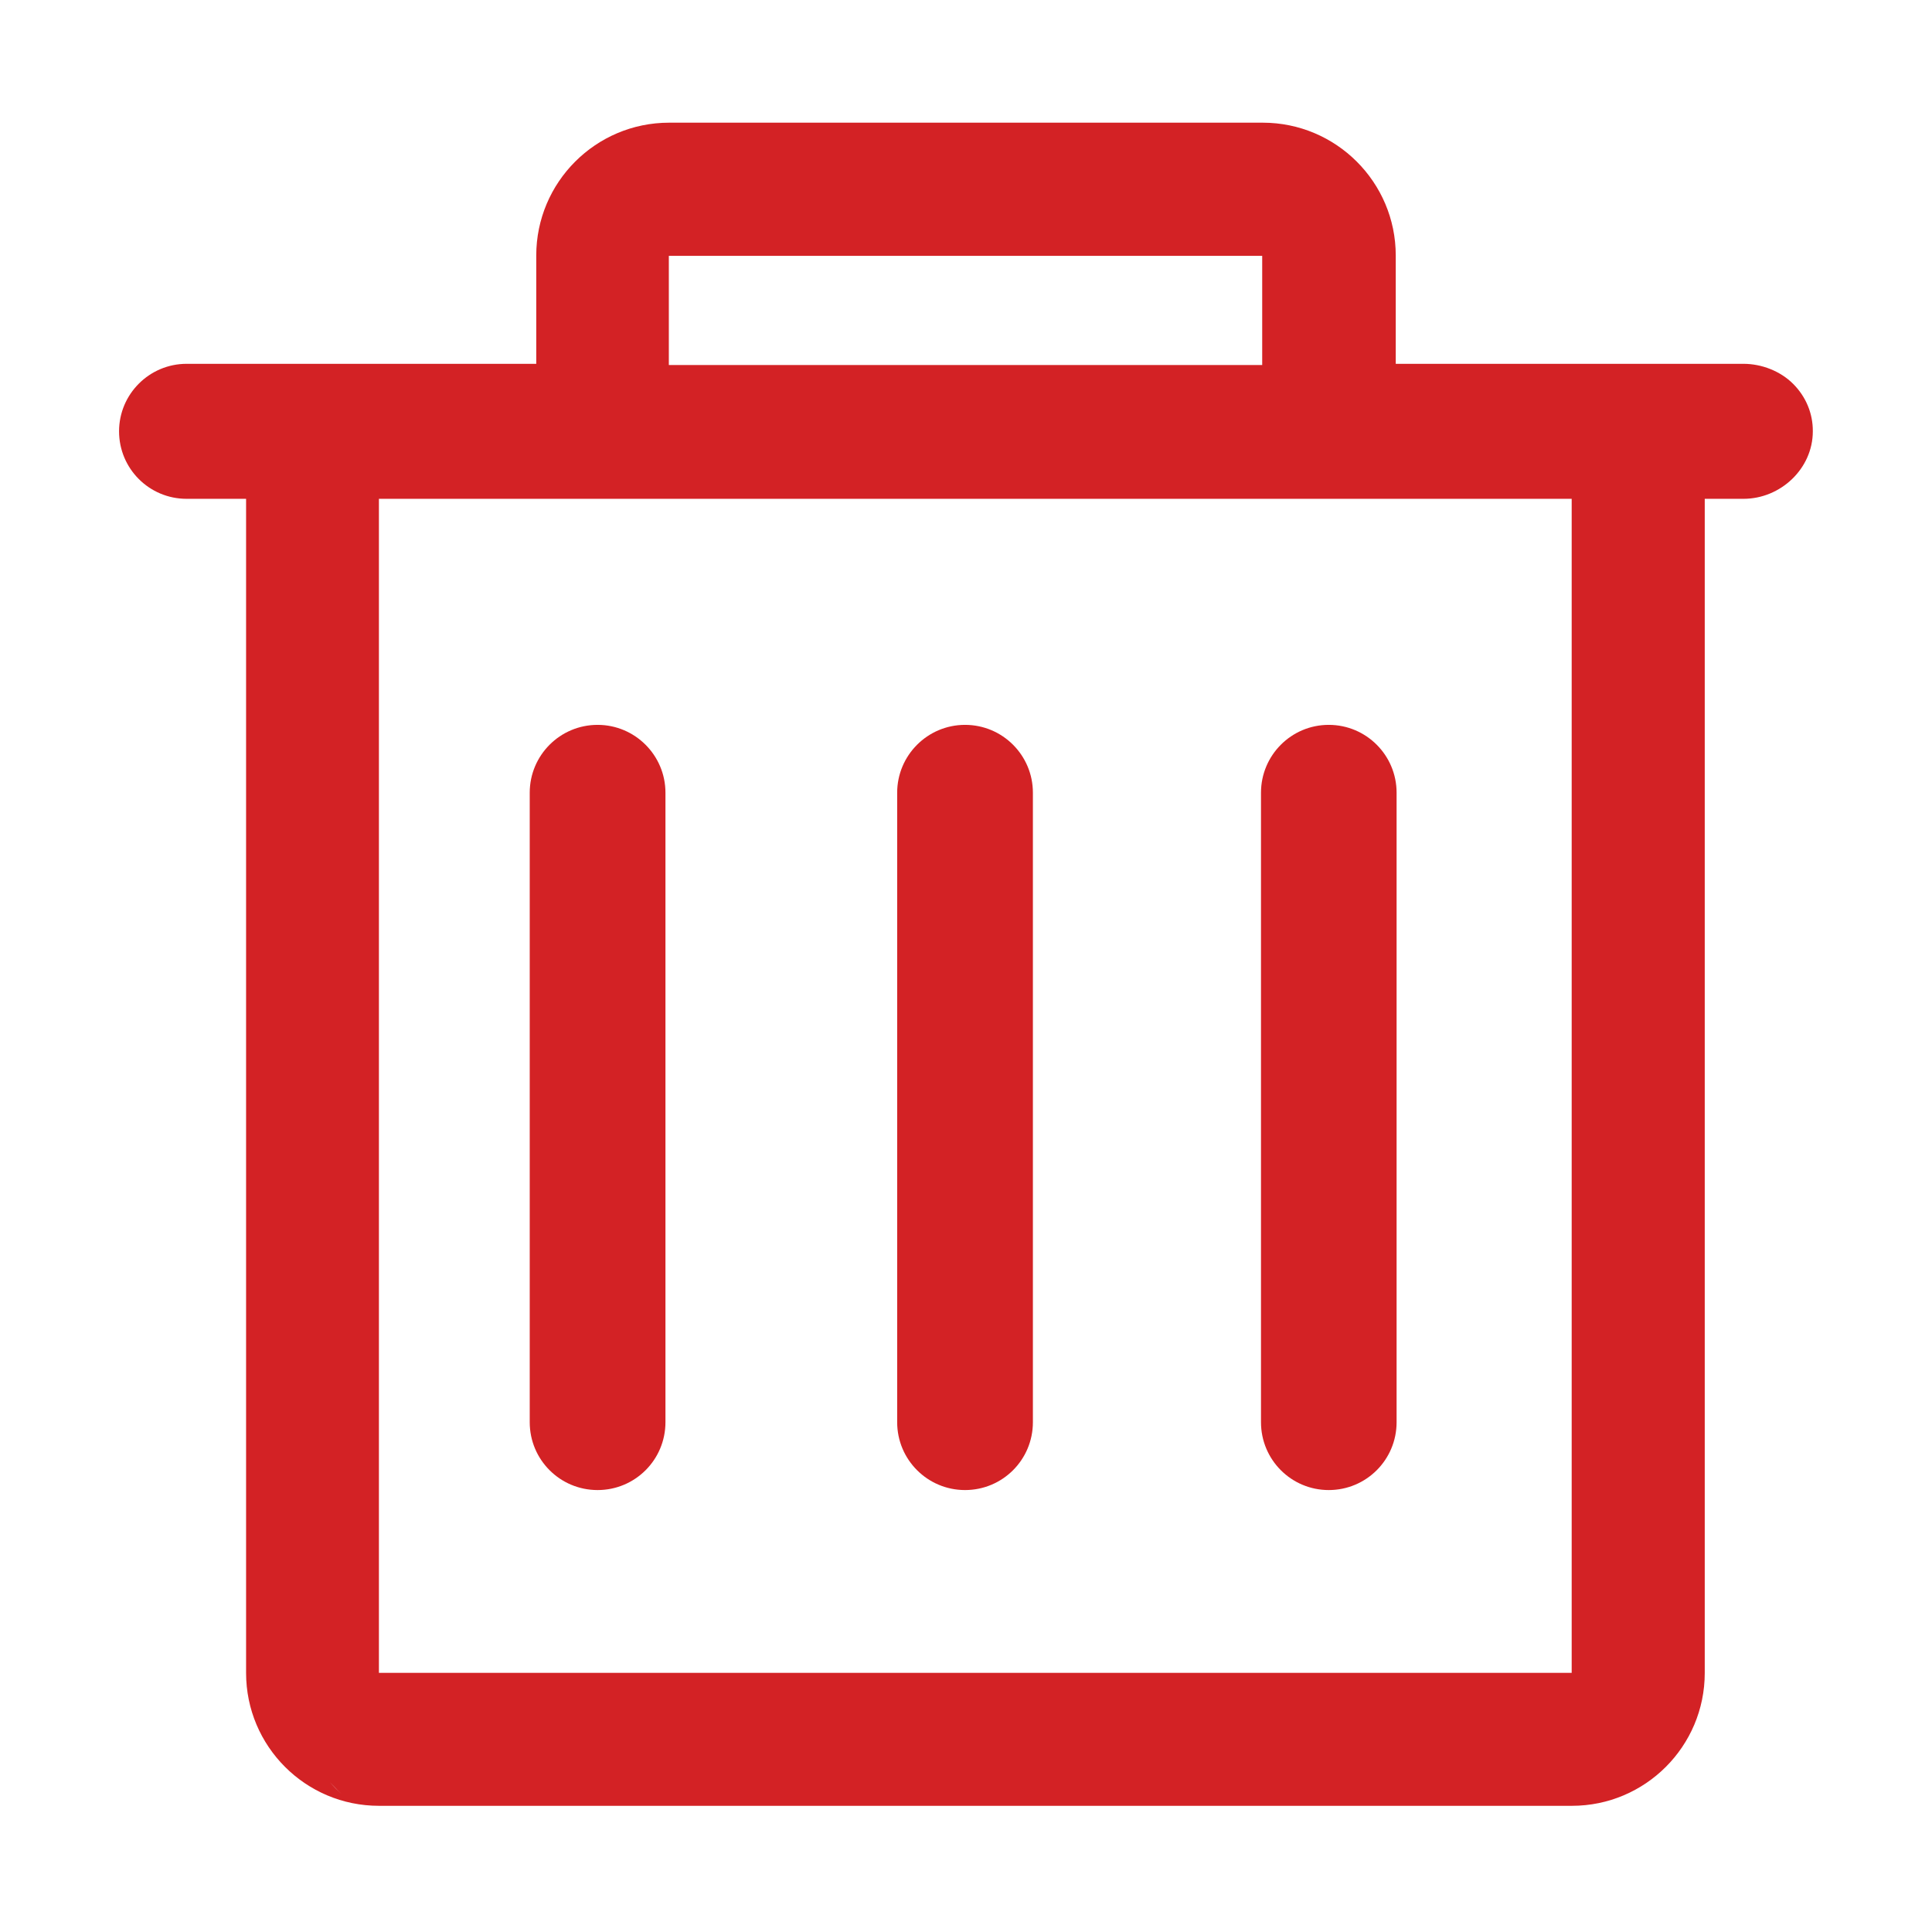
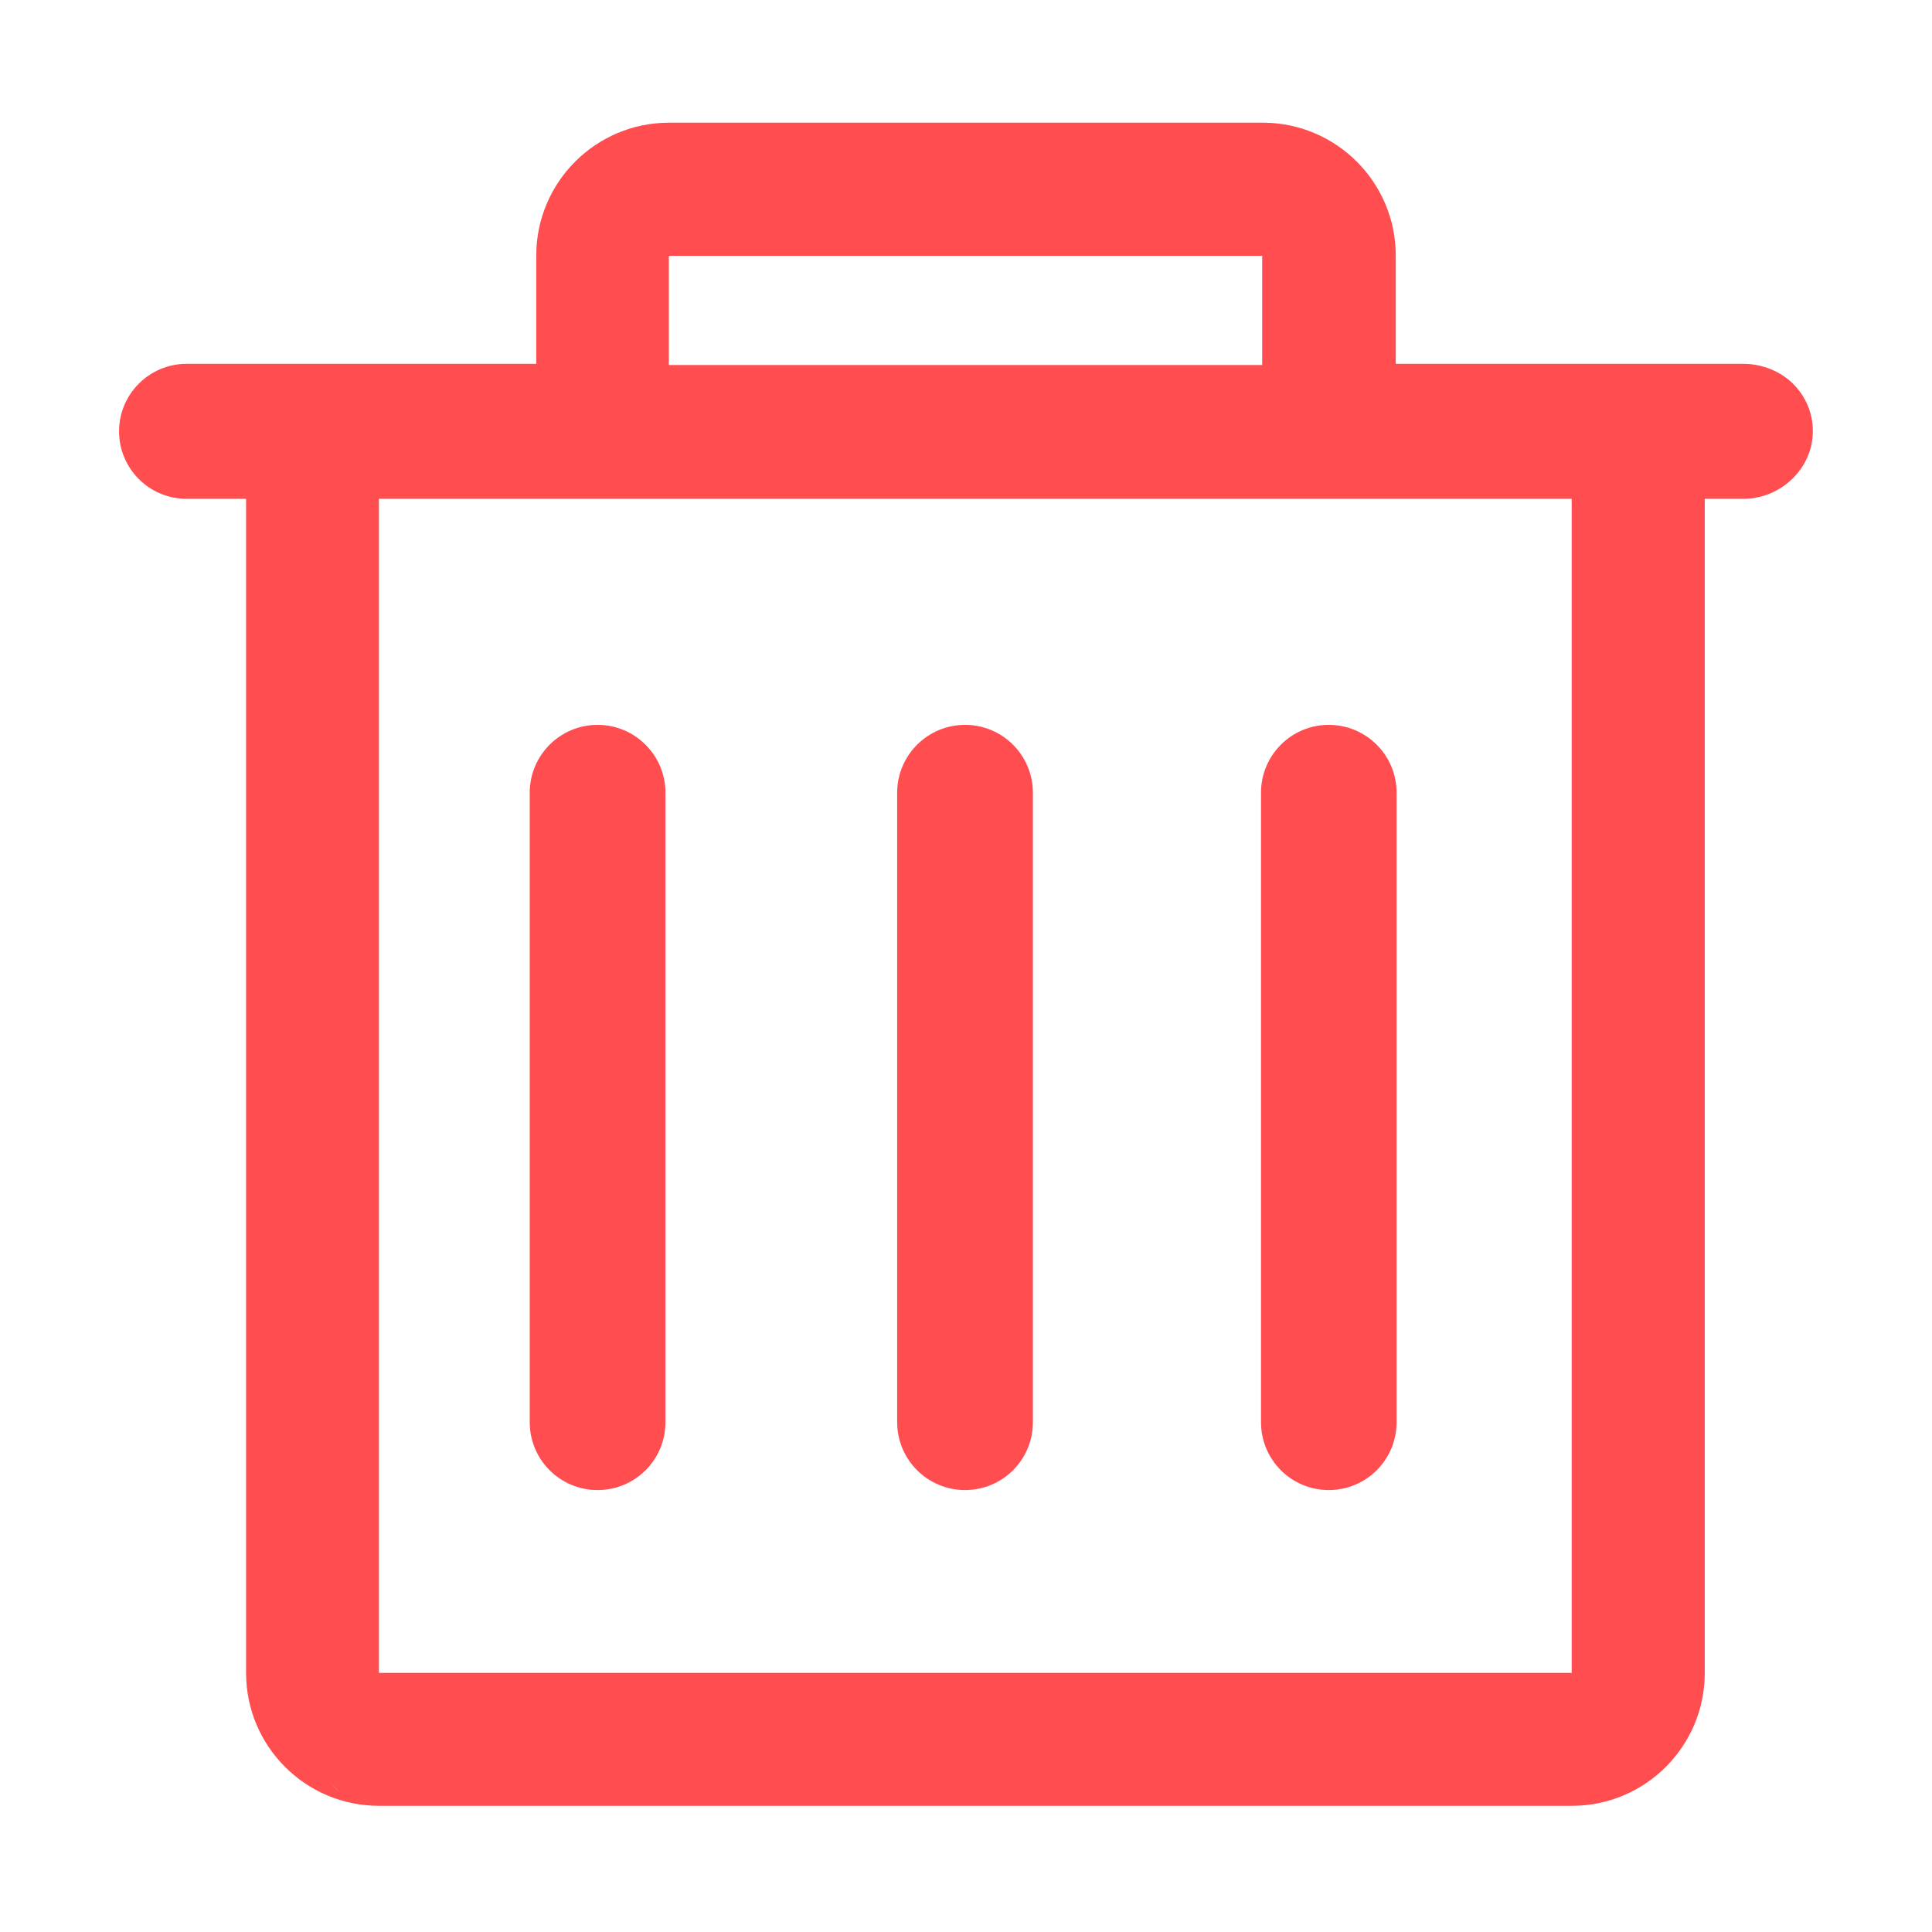
<svg xmlns="http://www.w3.org/2000/svg" width="16px" height="16px" viewBox="0 0 16 16" version="1.1">
-   <g id="删除附件-经过、按下" stroke="none" stroke-width="1" fill="none" fill-rule="evenodd">
-     <path d="M2.831,14.859 C2.798,14.831 2.764,14.795 2.731,14.759 C2.768,14.795 2.798,14.831 2.831,14.859 Z M2.68,14.773 C2.646,14.741 2.612,14.709 2.58,14.673 C2.612,14.709 2.646,14.741 2.68,14.773 Z M14.85,3.179 C14.744,3.073 14.589,3.013 14.439,3.013 L11.559,3.013 L11.559,2.116 C11.559,1.509 11.065,1.016 10.458,1.016 L5.541,1.016 C4.934,1.016 4.441,1.509 4.441,2.116 L4.441,3.013 L1.545,3.013 C1.238,3.013 0.986,3.263 0.986,3.572 C0.986,3.881 1.236,4.131 1.545,4.131 L2.038,4.131 L2.038,13.855 C2.038,14.462 2.531,14.955 3.138,14.955 L13.018,14.955 C13.625,14.955 14.118,14.462 14.118,13.855 L14.118,4.131 L14.439,4.131 C14.746,4.131 15.013,3.881 15.013,3.572 C15.014,3.424 14.956,3.285 14.85,3.179 Z M5.539,2.119 L10.453,2.119 L10.453,3.023 L5.539,3.023 L5.539,2.119 Z M13.016,13.854 L3.138,13.854 L3.138,4.131 L4.562,4.131 L13.016,4.131 L13.016,13.854 L13.016,13.854 Z M7.992,6.003 C7.682,6.003 7.43,6.255 7.43,6.565 L7.43,11.778 C7.43,12.089 7.682,12.34 7.992,12.34 C8.303,12.34 8.554,12.089 8.554,11.778 L8.554,6.565 C8.554,6.255 8.303,6.003 7.992,6.003 Z M4.949,6.003 C4.638,6.003 4.387,6.255 4.387,6.565 L4.387,11.778 C4.387,12.089 4.638,12.34 4.949,12.34 C5.26,12.34 5.511,12.089 5.511,11.778 L5.511,6.565 C5.511,6.255 5.259,6.003 4.949,6.003 Z M11.004,6.003 C10.694,6.003 10.443,6.255 10.443,6.565 L10.443,11.778 C10.443,12.089 10.694,12.34 11.004,12.34 C11.315,12.34 11.566,12.089 11.566,11.778 L11.566,6.565 C11.566,6.255 11.315,6.003 11.004,6.003 Z" id="delete" fill="#D32225" />
+   <g id="删除附件" stroke="none" stroke-width="1" fill="none" fill-rule="evenodd">
+     <path d="M2.831,14.859 C2.798,14.831 2.764,14.795 2.731,14.759 C2.768,14.795 2.798,14.831 2.831,14.859 Z M2.68,14.773 C2.646,14.741 2.612,14.709 2.58,14.673 C2.612,14.709 2.646,14.741 2.68,14.773 Z M14.85,3.179 C14.744,3.073 14.589,3.013 14.439,3.013 L11.559,3.013 L11.559,2.116 C11.559,1.509 11.065,1.016 10.458,1.016 L5.541,1.016 C4.934,1.016 4.441,1.509 4.441,2.116 L4.441,3.013 L1.545,3.013 C1.238,3.013 0.986,3.263 0.986,3.572 C0.986,3.881 1.236,4.131 1.545,4.131 L2.038,4.131 L2.038,13.855 C2.038,14.462 2.531,14.955 3.138,14.955 L13.018,14.955 C13.625,14.955 14.118,14.462 14.118,13.855 L14.118,4.131 L14.439,4.131 C14.746,4.131 15.013,3.881 15.013,3.572 C15.014,3.424 14.956,3.285 14.85,3.179 Z M5.539,2.119 L10.453,2.119 L10.453,3.023 L5.539,3.023 L5.539,2.119 Z M13.016,13.854 L3.138,13.854 L3.138,4.131 L4.562,4.131 L13.016,4.131 L13.016,13.854 L13.016,13.854 Z M7.992,6.003 C7.682,6.003 7.43,6.255 7.43,6.565 L7.43,11.778 C7.43,12.089 7.682,12.34 7.992,12.34 C8.303,12.34 8.554,12.089 8.554,11.778 L8.554,6.565 C8.554,6.255 8.303,6.003 7.992,6.003 Z M4.949,6.003 C4.638,6.003 4.387,6.255 4.387,6.565 L4.387,11.778 C4.387,12.089 4.638,12.34 4.949,12.34 C5.26,12.34 5.511,12.089 5.511,11.778 L5.511,6.565 C5.511,6.255 5.259,6.003 4.949,6.003 Z M11.004,6.003 C10.694,6.003 10.443,6.255 10.443,6.565 L10.443,11.778 C10.443,12.089 10.694,12.34 11.004,12.34 C11.315,12.34 11.566,12.089 11.566,11.778 L11.566,6.565 C11.566,6.255 11.315,6.003 11.004,6.003 Z" id="delete" fill="#FF4D50" />
  </g>
</svg>
